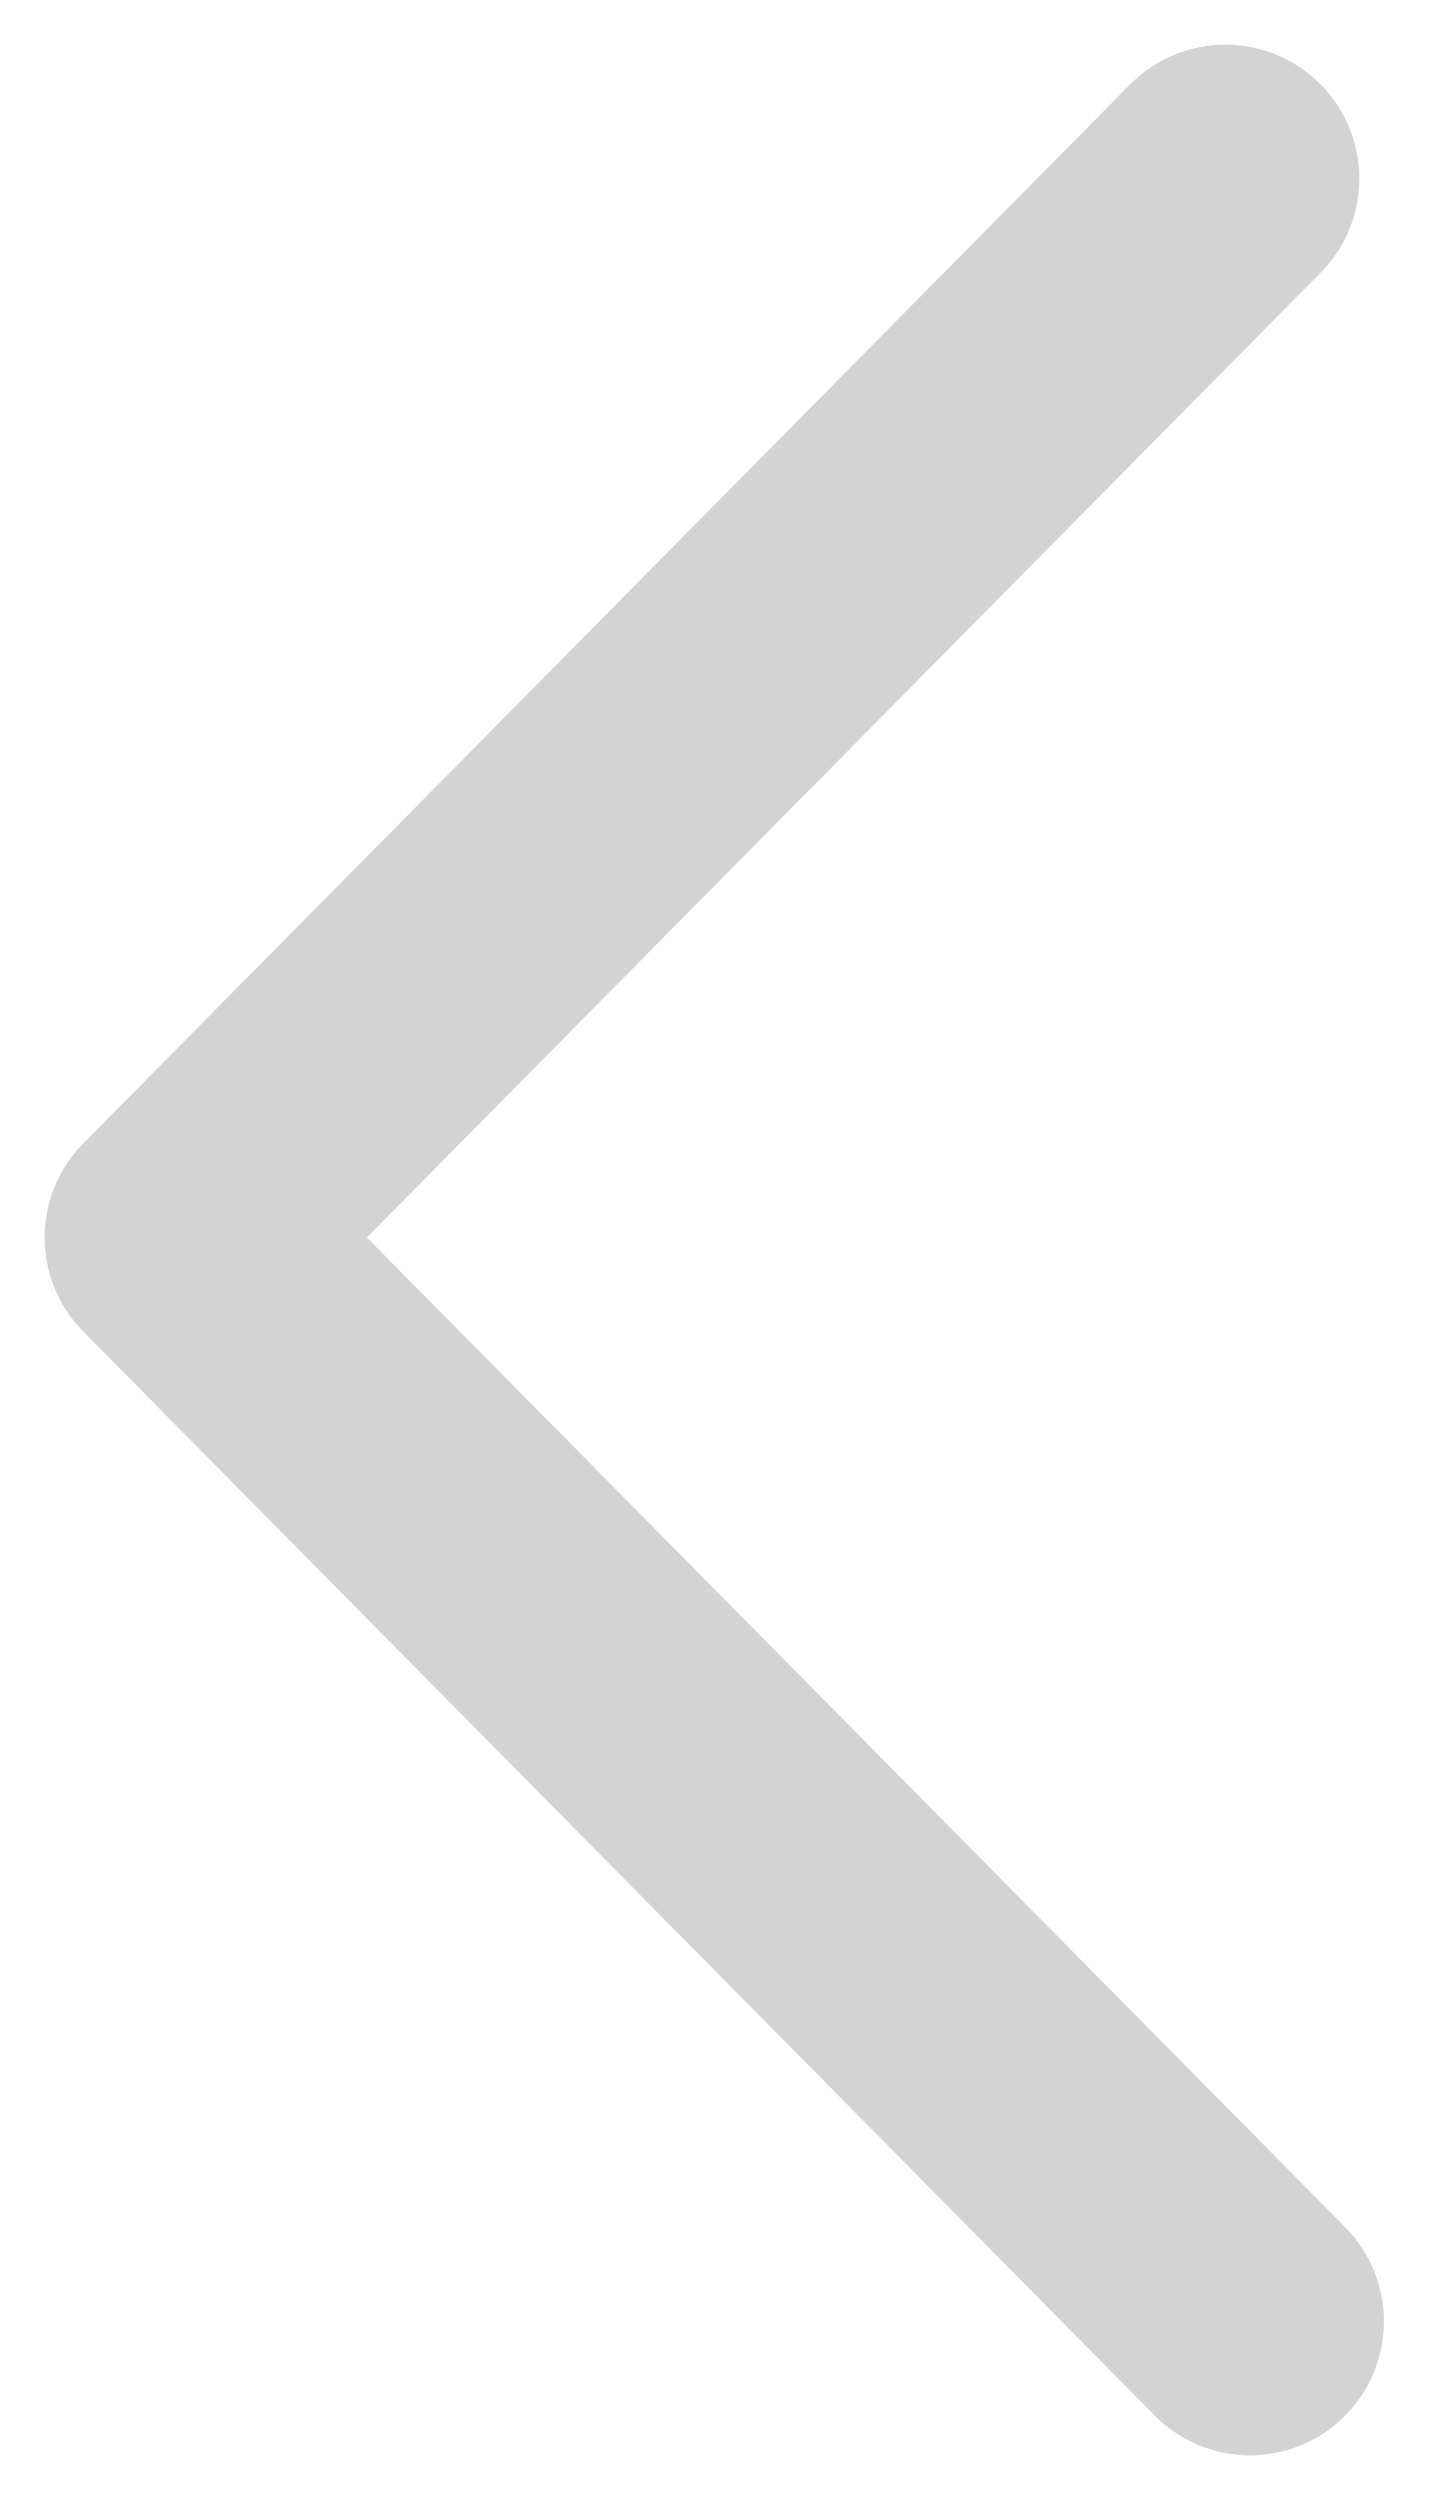
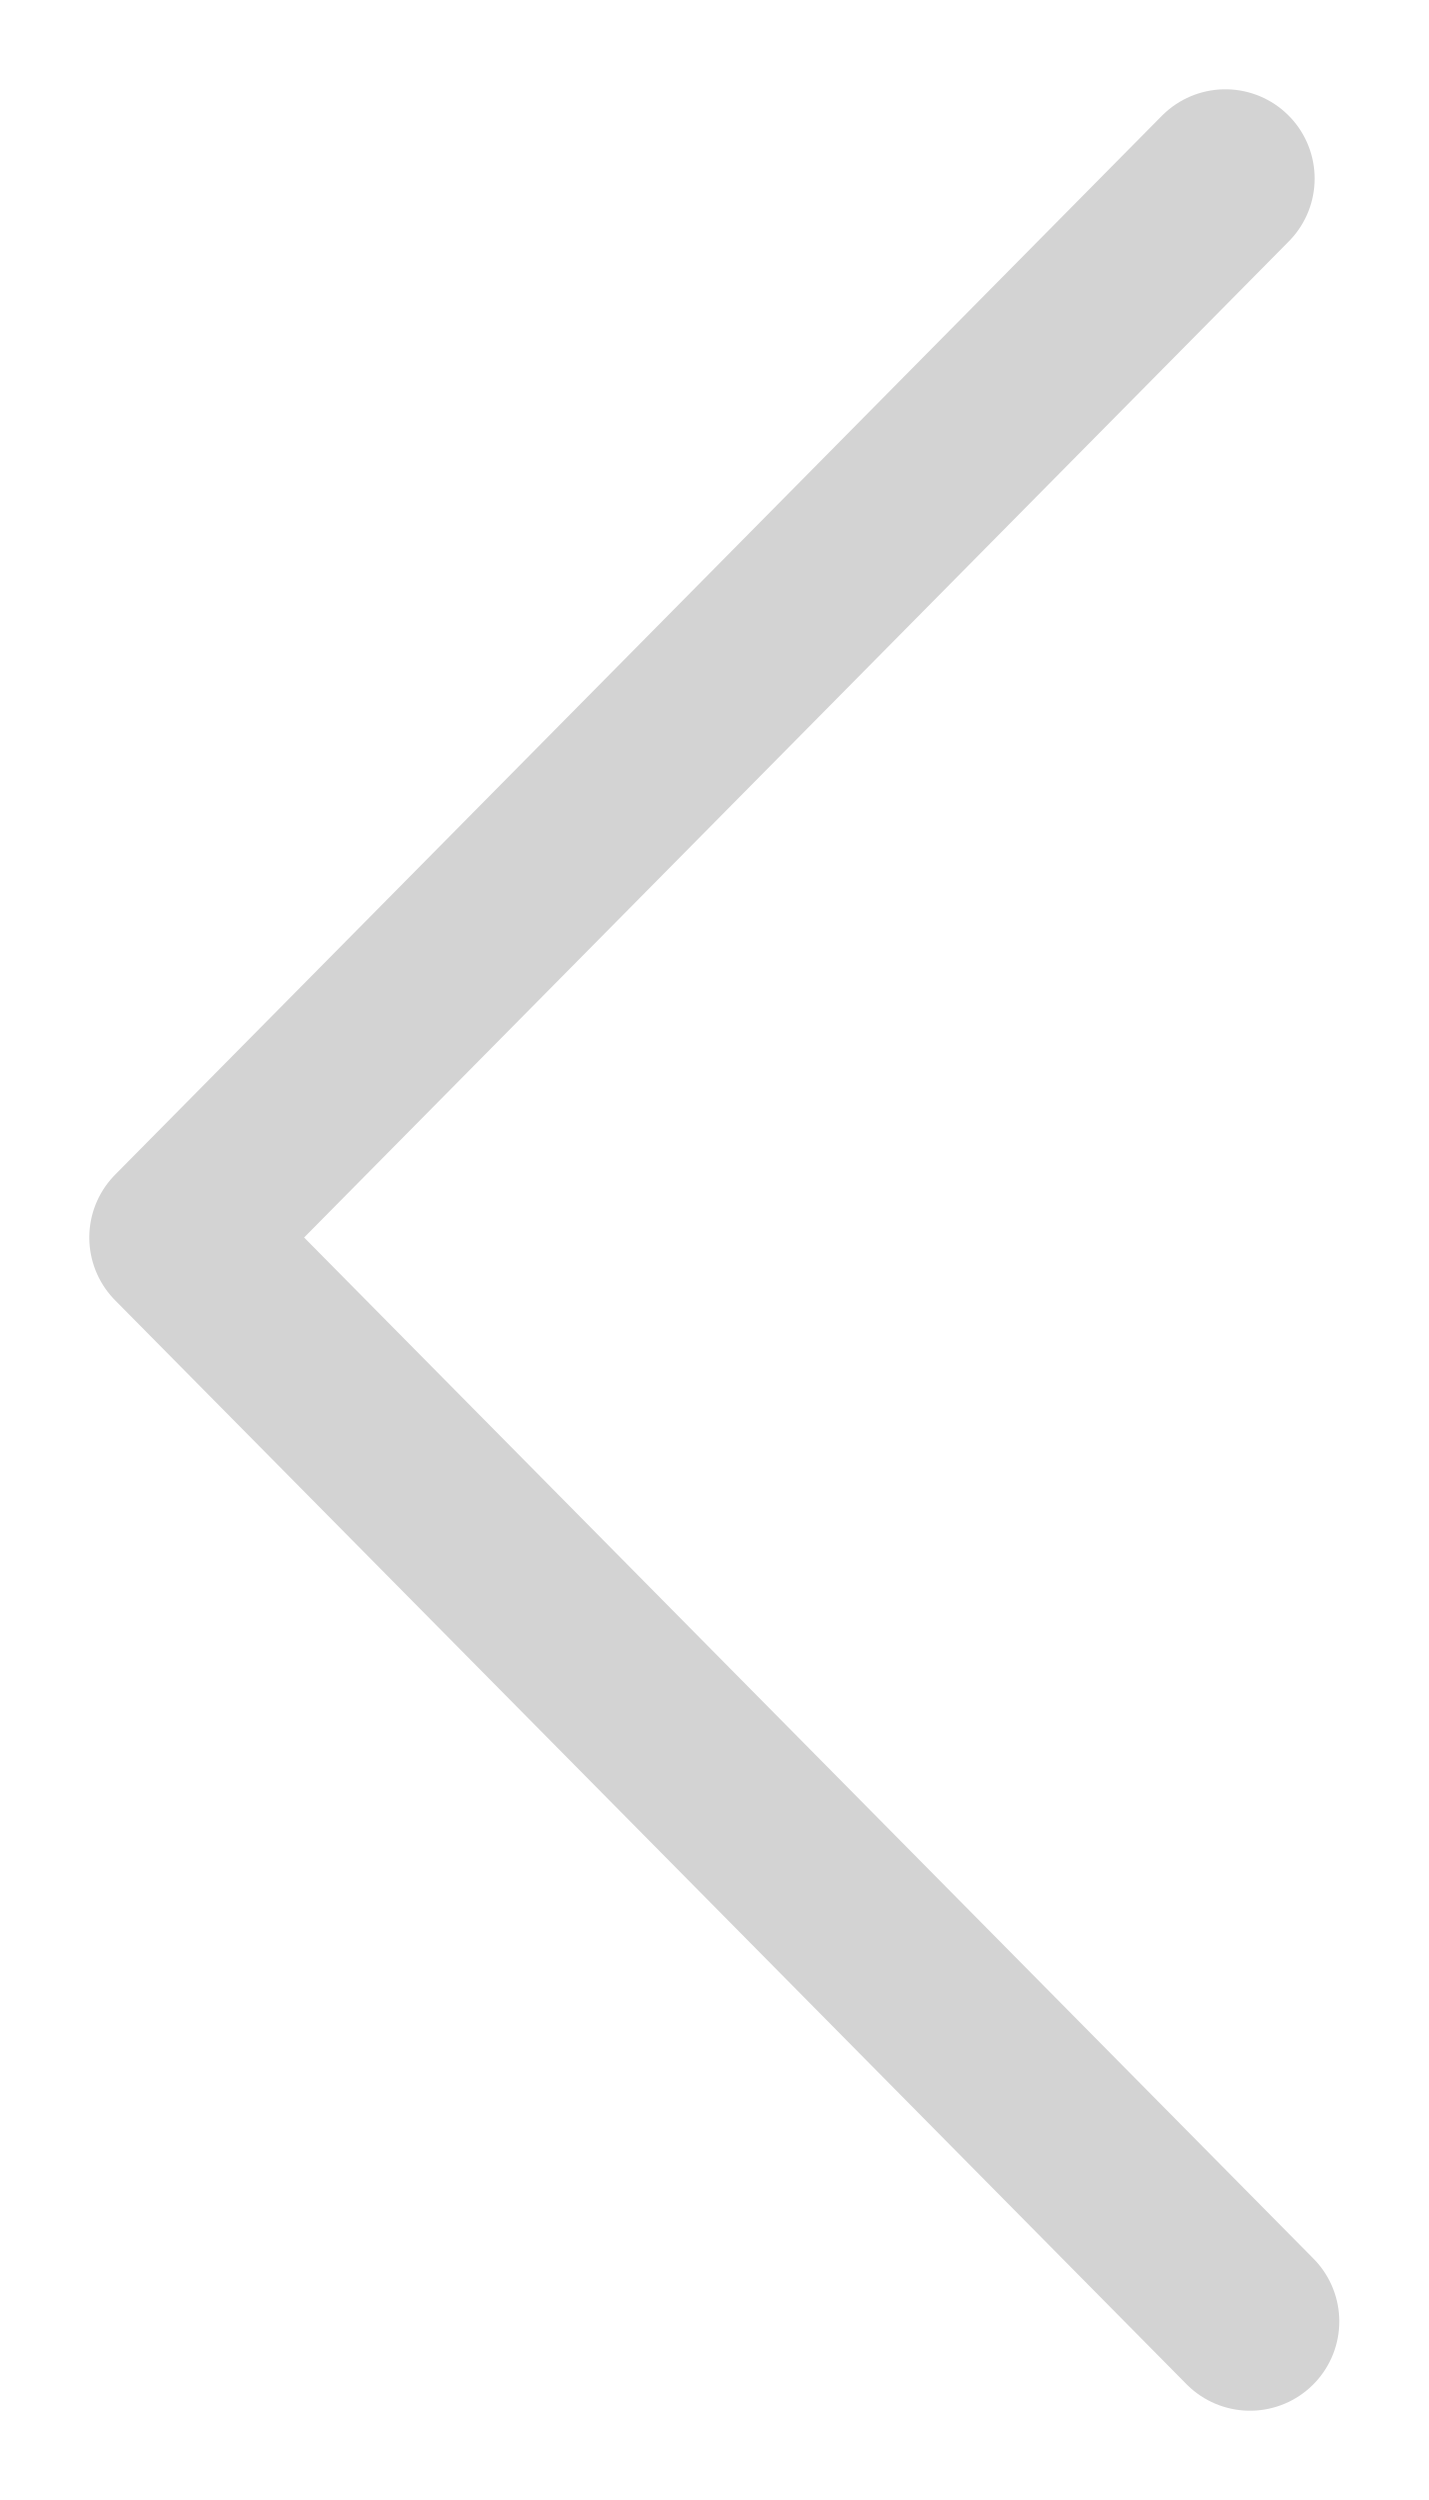
<svg xmlns="http://www.w3.org/2000/svg" width="8" height="14" viewBox="0 0 8 14" fill="none">
-   <path d="M7 13L1 6.93L6.862 1" stroke="#D3D3D3" stroke-width="1.5" stroke-linecap="round" stroke-linejoin="round" />
+   <path d="M7 13L1 6.93L6.862 1" stroke="#D3D3D3" strokeWidth="1.5" stroke-linecap="round" stroke-linejoin="round" />
</svg>
